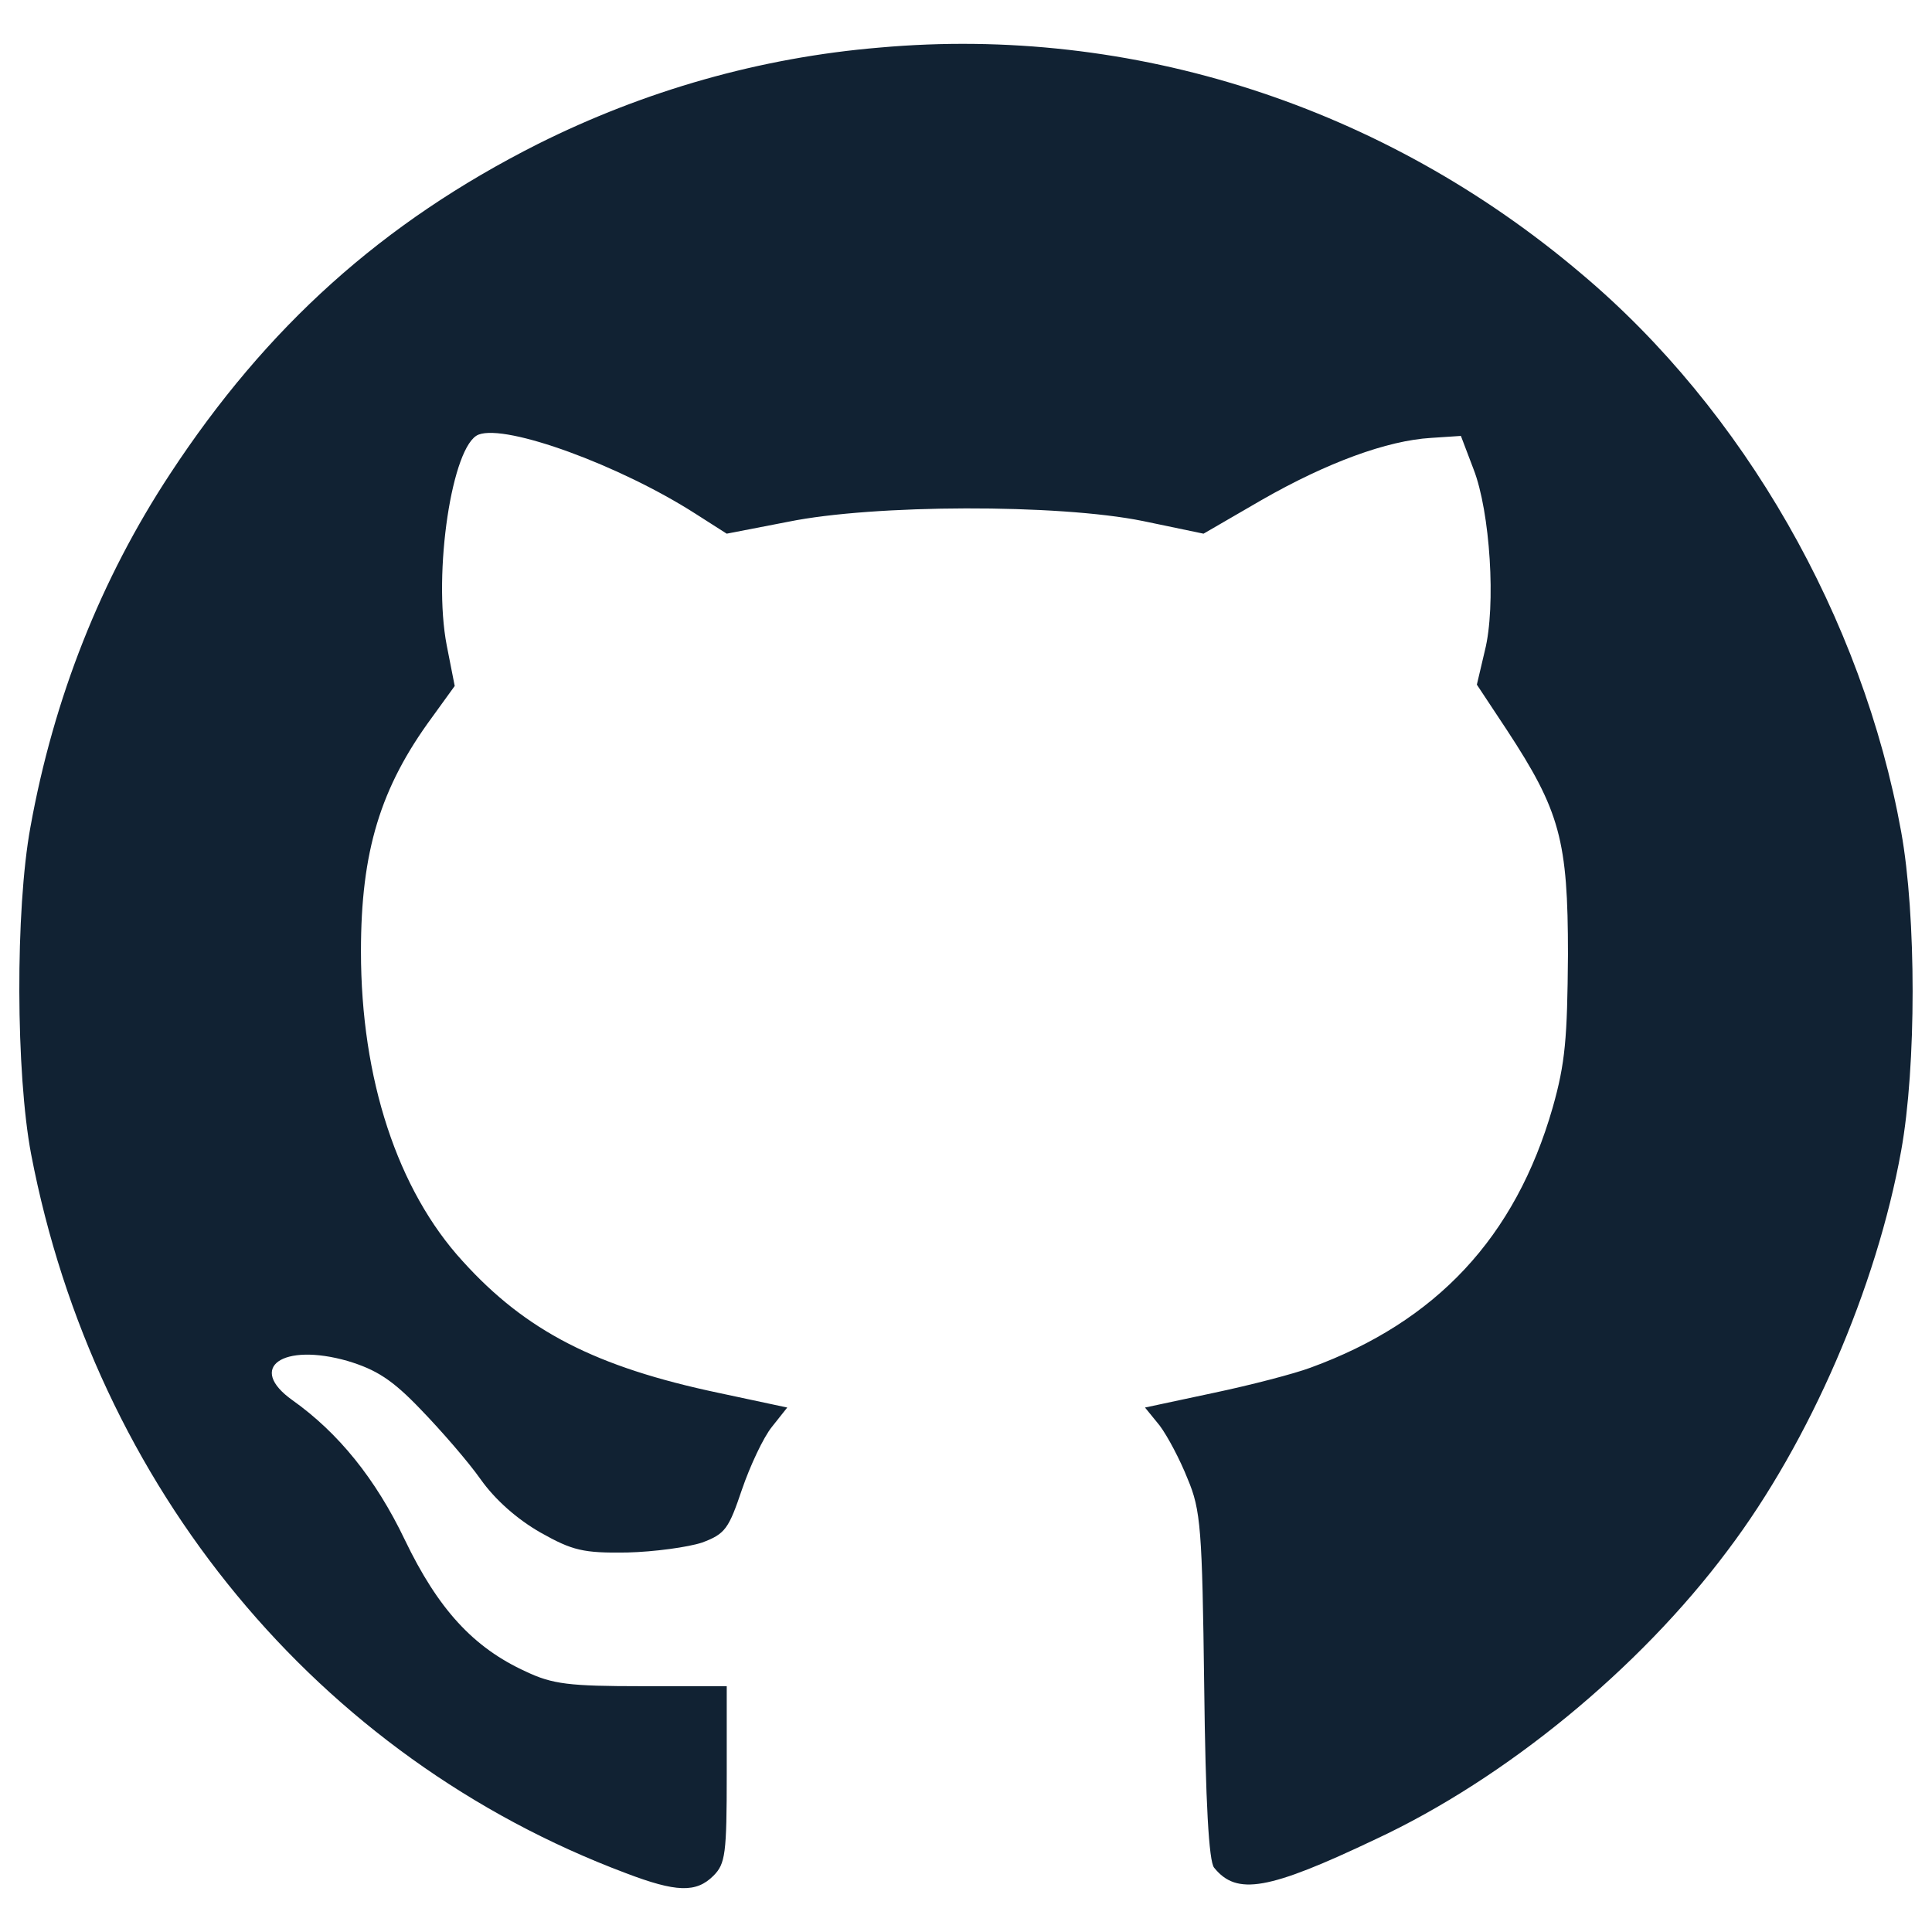
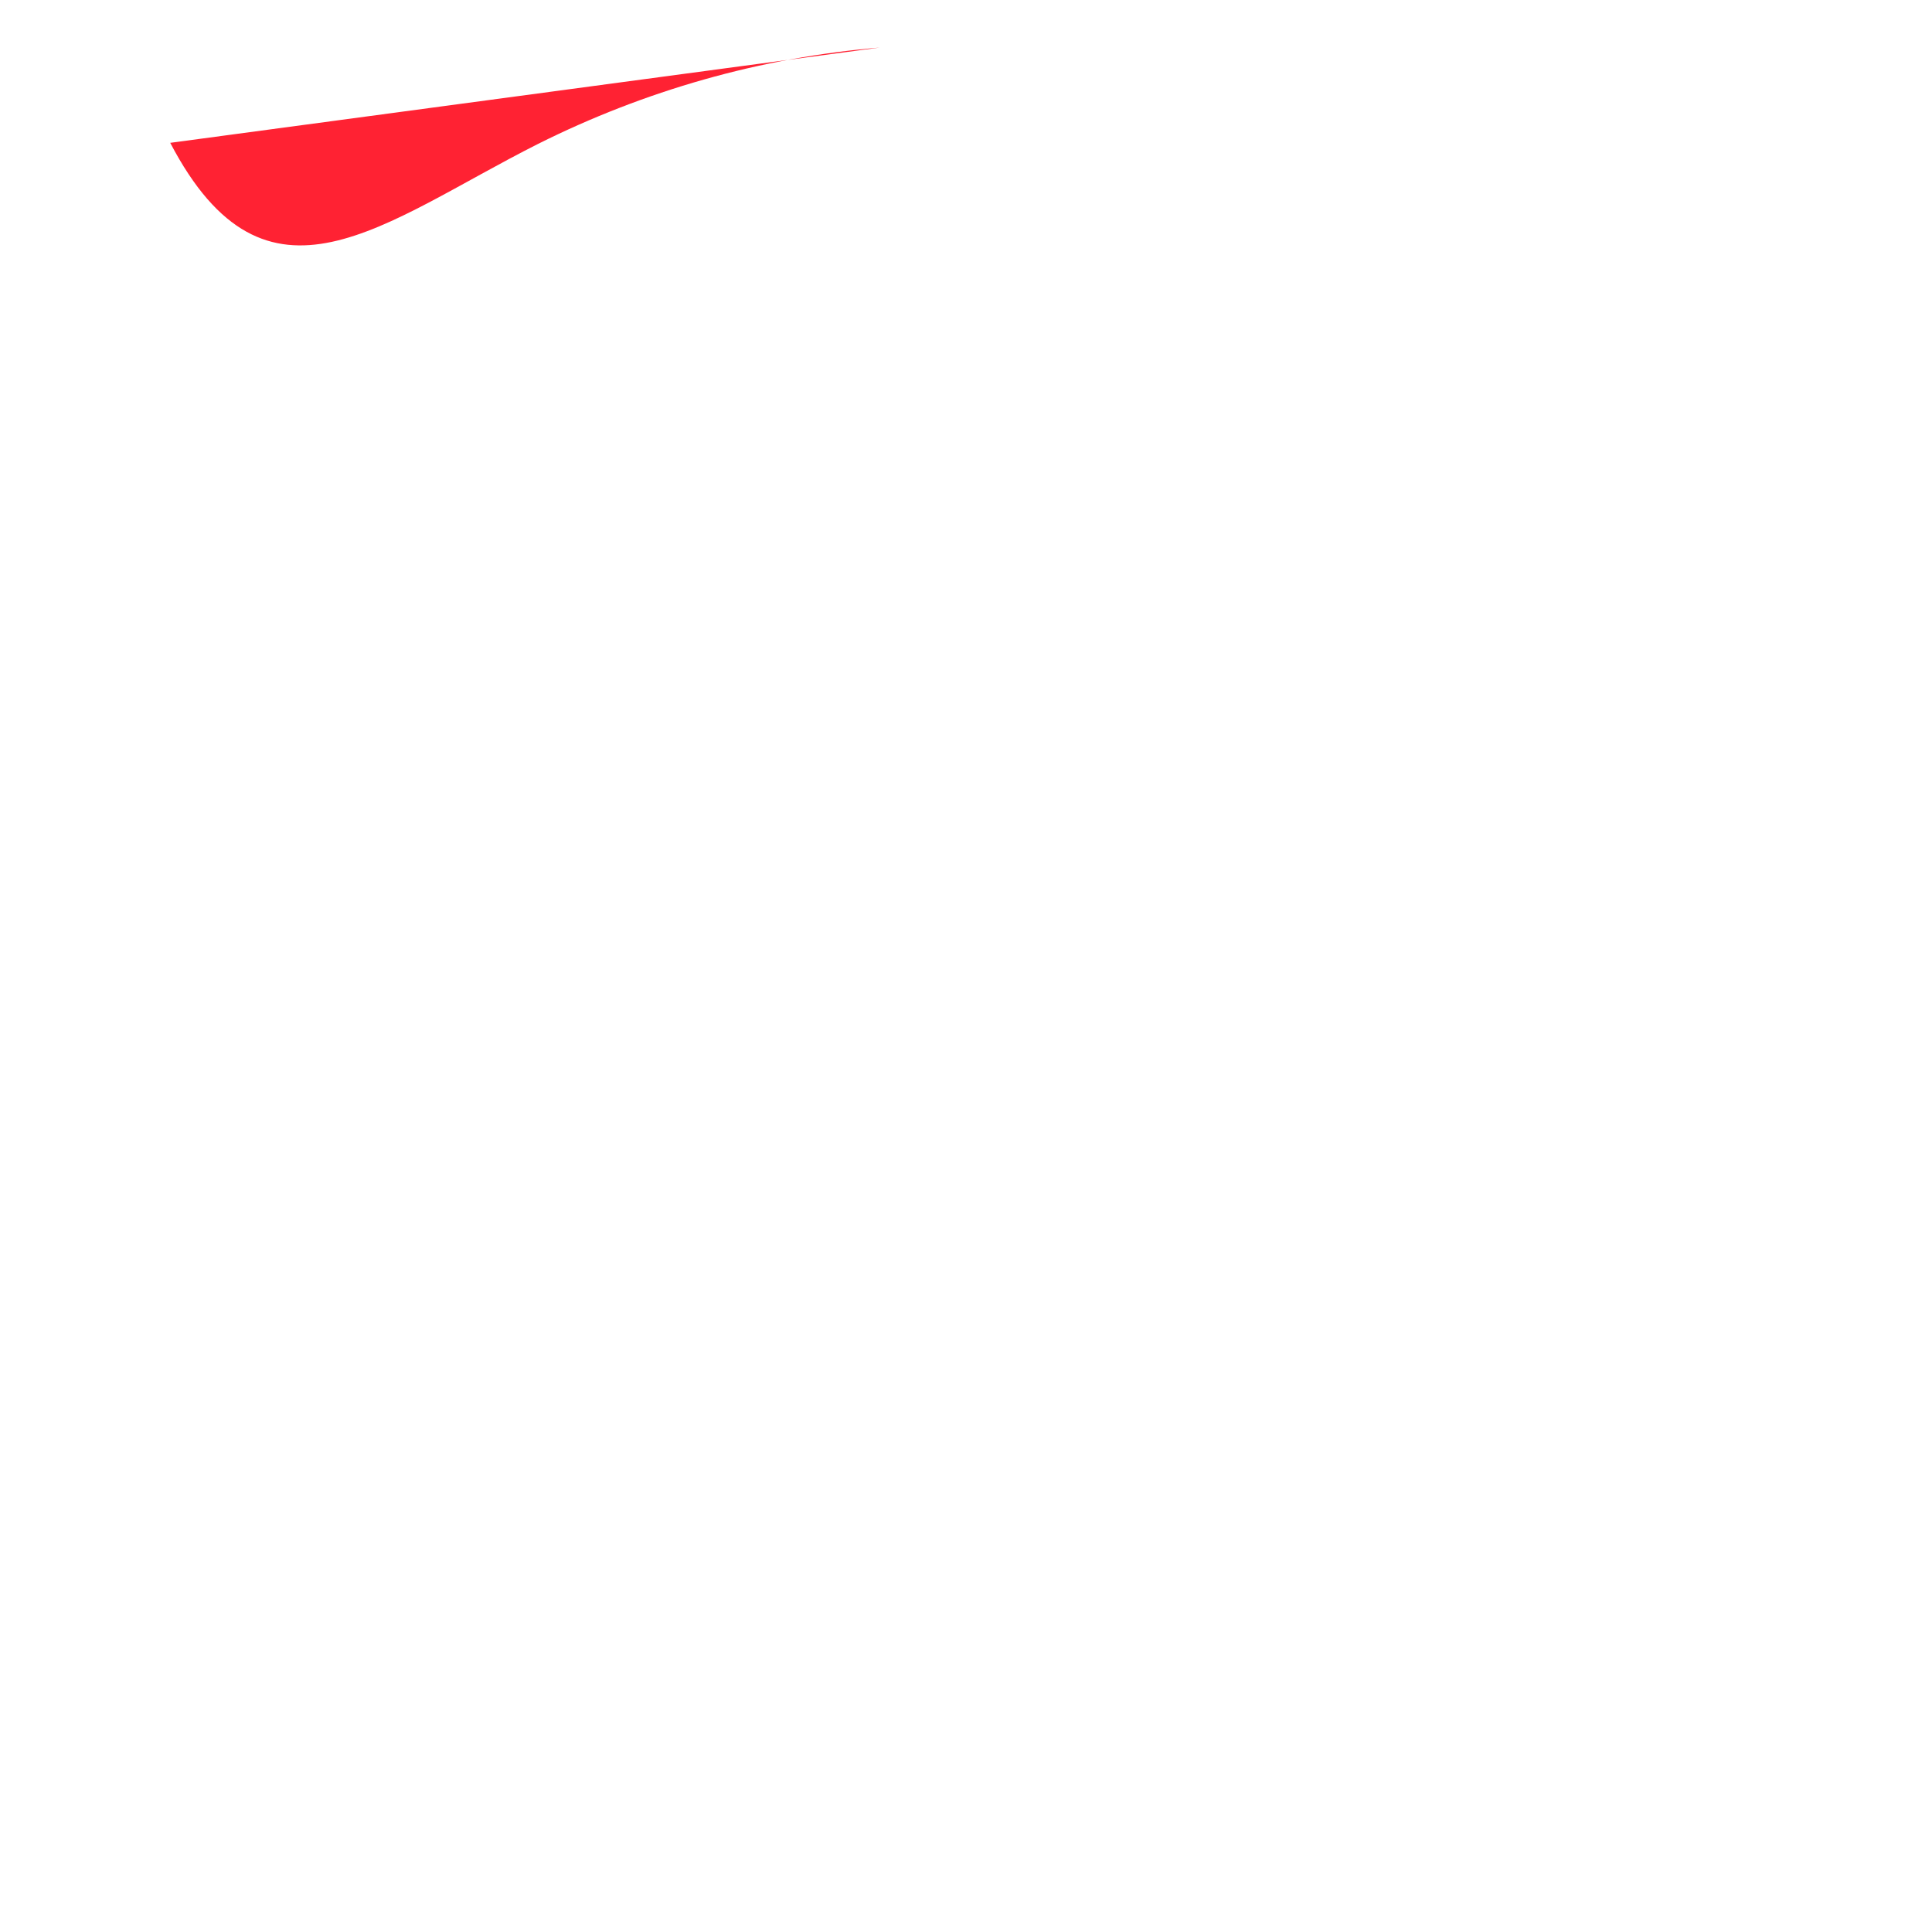
- <svg xmlns="http://www.w3.org/2000/svg" version="1.1" x="0px" y="0px" width="64" height="64" viewBox="0 0 1000 1000" enable-background="new 0 0 1000 1000" xml:space="preserve" style="fill:#123">
+ <svg xmlns="http://www.w3.org/2000/svg" version="1.1" x="0px" y="0px" width="64" height="64" viewBox="0 0 1000 1000" enable-background="new 0 0 1000 1000" xml:space="preserve" style="fill:#f23">
  <g>
    <g transform="translate(0,511) scale(0.1,-0.1)">
-       <path d="M4553.4,4863.8c-619.6-51.6-1218.5-223.7-1769.3-499.1c-805.5-406.2-1404.4-946.6-1903.6-1707.3c-358-543.9-602.4-1160-722.9-1827.8C78.5,399.3,82-447.5,161.1-864c330.5-1724.5,1483.6-3122.1,3077.3-3721c261.6-99.8,364.9-103.3,454.4-13.8c62,62,68.8,113.6,68.8,526.7v454.4h-437.2c-378.6,0-464.7,10.3-602.4,75.7c-271.9,123.9-454.4,323.5-626.5,681.6c-151.5,316.7-344.2,554.2-581.7,722.9c-237.5,168.7-51.6,299.5,285.7,203.1c148-44.8,230.6-96.4,378.6-251.3c103.3-106.7,244.4-268.5,309.8-361.4c75.7-106.7,189.3-206.5,309.8-275.4c165.2-92.9,220.3-106.7,447.5-103.3c141.1,3.5,316.7,27.6,389,51.6c120.5,44.8,137.7,72.3,206.5,275.4c41.3,120.5,110.2,268.5,154.9,323.6l79.2,99.8l-354.6,75.7c-636.8,134.3-998.2,320.1-1325.2,681.6c-337.3,368.3-526.7,943.1-526.7,1604c0,516.3,99.8,846.8,368.3,1211.7l117,161.8l-41.3,210c-72.3,375.2,27.5,1039.6,165.2,1091.2c144.6,55.1,729.7-158.3,1122.1-409.6l161.8-103.3l320.1,62c440.6,89.5,1394.1,92.9,1834.7,3.4l313.3-65.4l302.9,175.6c337.3,192.8,647.1,306.4,874.3,320.1l154.9,10.3l65.4-172.1c86.1-220.3,117.1-709.1,58.5-939.7l-41.3-175.6l154.9-234.1c275.4-419.9,316.7-571.4,316.7-1163.5c-3.4-433.7-13.8-561.1-79.2-791.7c-192.8-671.2-602.4-1108.4-1253-1345.9c-82.6-31-306.4-89.5-502.5-130.8l-354.6-75.7l75.7-92.9c41.3-55.1,106.7-179,144.6-275.4c68.8-161.8,75.7-261.6,86.1-1074c6.9-599,24.1-908.8,51.6-939.7c117.1-144.6,278.8-117.1,836.5,148c671.2,313.2,1363.1,881.2,1820.9,1493.9c426.8,564.5,771.1,1363.1,898.4,2068.8c79.2,437.2,79.2,1215.1,0,1652.3c-199.6,1105-815.8,2182.4-1655.7,2888C7162.6,4560.9,5861.4,4980.8,4553.4,4863.8z" />
+       <path d="M4553.4,4863.8c-619.6-51.6-1218.5-223.7-1769.3-499.1c-805.5-406.2-1404.4-946.6-1903.                 6-1707.3c-358-543.9-602.4-1160-722.9-1827.8C78.5,399.3,82-447.5,                 161.1-864c330.5-1724.5,1483.6-3122.1,3077.3-3721c261.6-99.8,364.9-103.3,454.4-13.8c62,                 62,68.8,113.6,68.8,526.7v454.4h-437.2c-378.6,0-464.7,10.3-602.4,75.7c-271.9,123.9-454.4,                 323.5-626.5,681.6c-151.5,316.7-344.2,554.2-581.7,722.9c-237.5,168.7-51.6,299.5,285.7,                 203.1c148-44.8,230.6-96.4,378.6-251.3c103.3-106.7,244.4-268.5,309.8-361.4c75.7-106.7,                 189.3-206.5,309.8-275.4c165.2-92.9,220.3-106.7,447.5-103.3c141.1,3.5,316.7,27.6,389,                 51.6c120.5,44.8,137.7,72.3,206.5,275.4c41.3,120.5,110.2,268.5,154.9,323.6l79.2,99.8l-354.6,                 75.7c-636.8,134.3-998.2,320.1-1325.2,681.6c-337.3,368.3-526.7,943.1-526.7,1604c0,516.3,99.8,                 846.8,368.3,1211.7l117,161.8l-41.3,210c-72.3,375.2,27.5,1039.6,165.2,1091.2c144.6,55.1,                 729.7-158.3,1122.1-409.6l161.8-103.3l320.1,62c440.6,89.5,1394.1,92.9,1834.7,3.4l313.3-65.4l302.9,                 175.6c337.3,192.8,647.1,306.4,874.3,320.1l154.9,10.3l65.4-172.1c86.1-220.3,117.1-709.1,                 58.5-939.7l-41.3-175.6l154.9-234.1c275.4-419.9,316.7-571.4,316.7-1163.5c-3.4-433.7-13.8-561.1-79.2-791.7c-192.8-671.2-602.4-1108.4-1253-1345.9c-82.6-31-306.4-89.5-502.5-130.8l-354.6-75.7l75.7-92.9c41.3-55.1,106.7-179,144.6-275.4c68.8-161.8,75.7-261.6,86.1-1074c6.9-599,24.1-908.8,51.6-939.7c117.1-144.6,278.8-117.1,836.5,148c671.2,313.2,1363.1,881.2,1820.9,1493.9c426.8,564.5,771.1,1363.1,898.4,2068.8c79.2,437.2,79.2,1215.1,0,1652.3c-199.6,1105-815.8,2182.4-1655.7,2888C7162.6,4560.9,5861.4,4980.8,4553.4,4863.8z" />
    </g>
  </g>
</svg>
